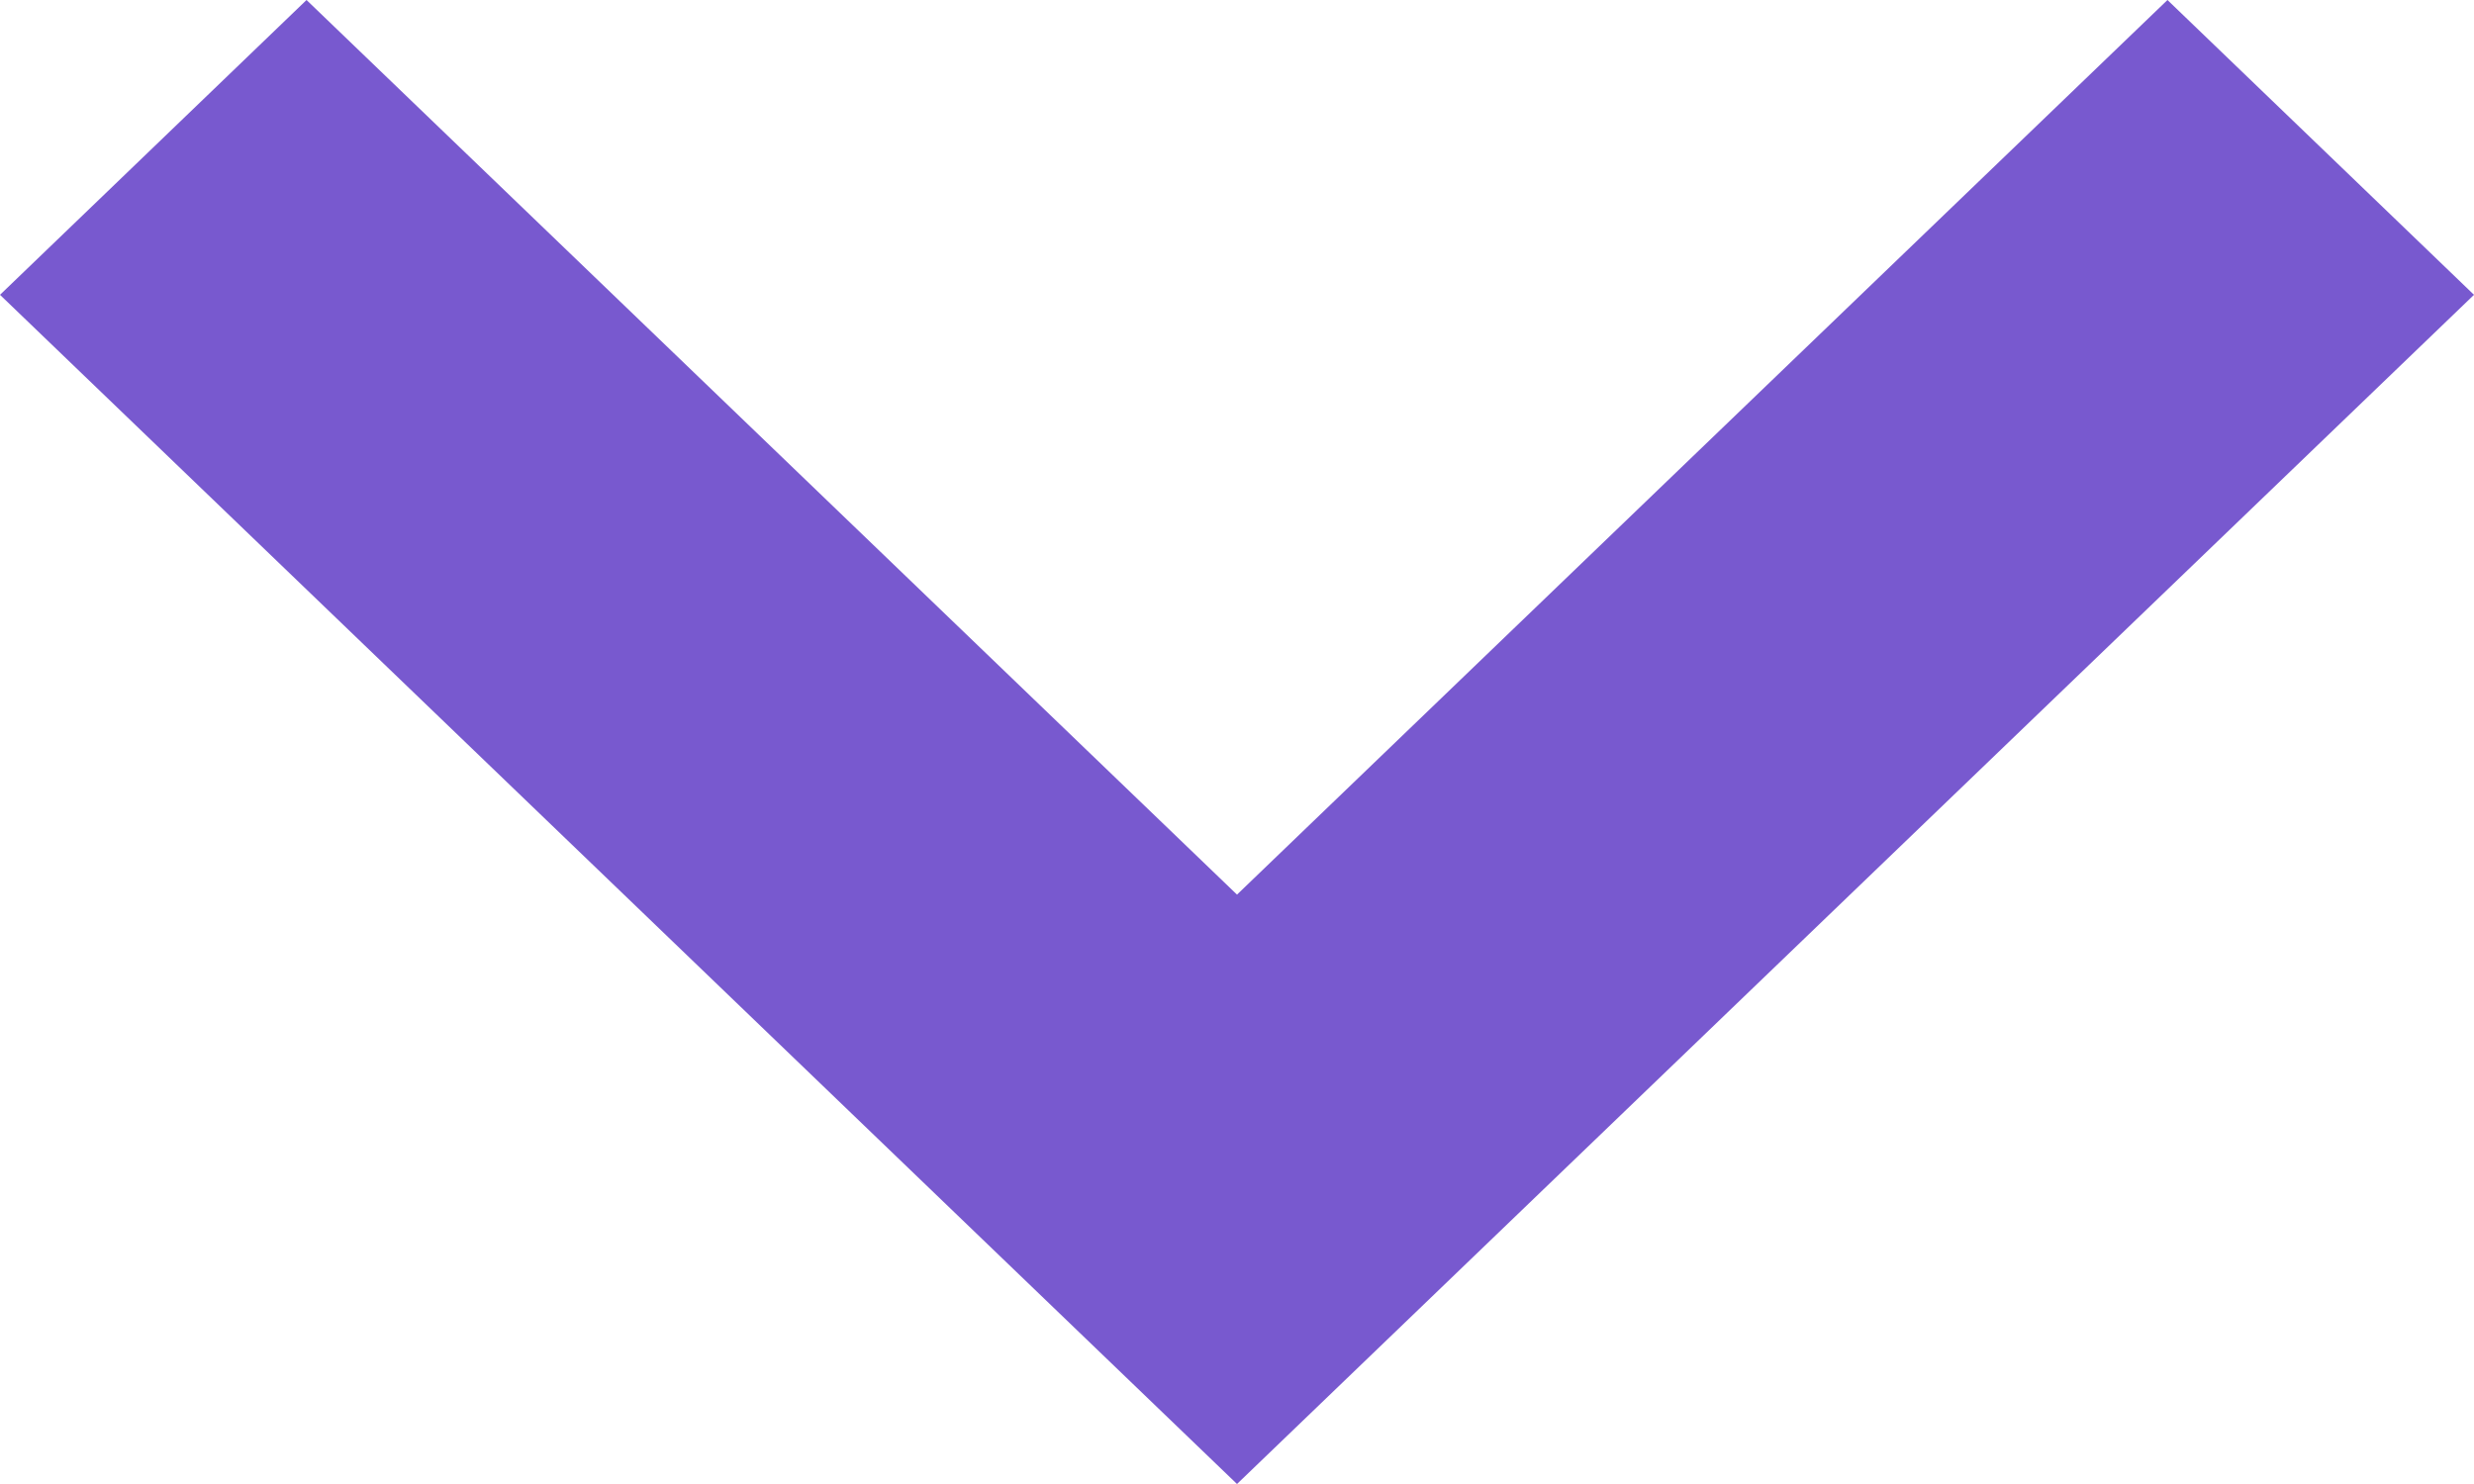
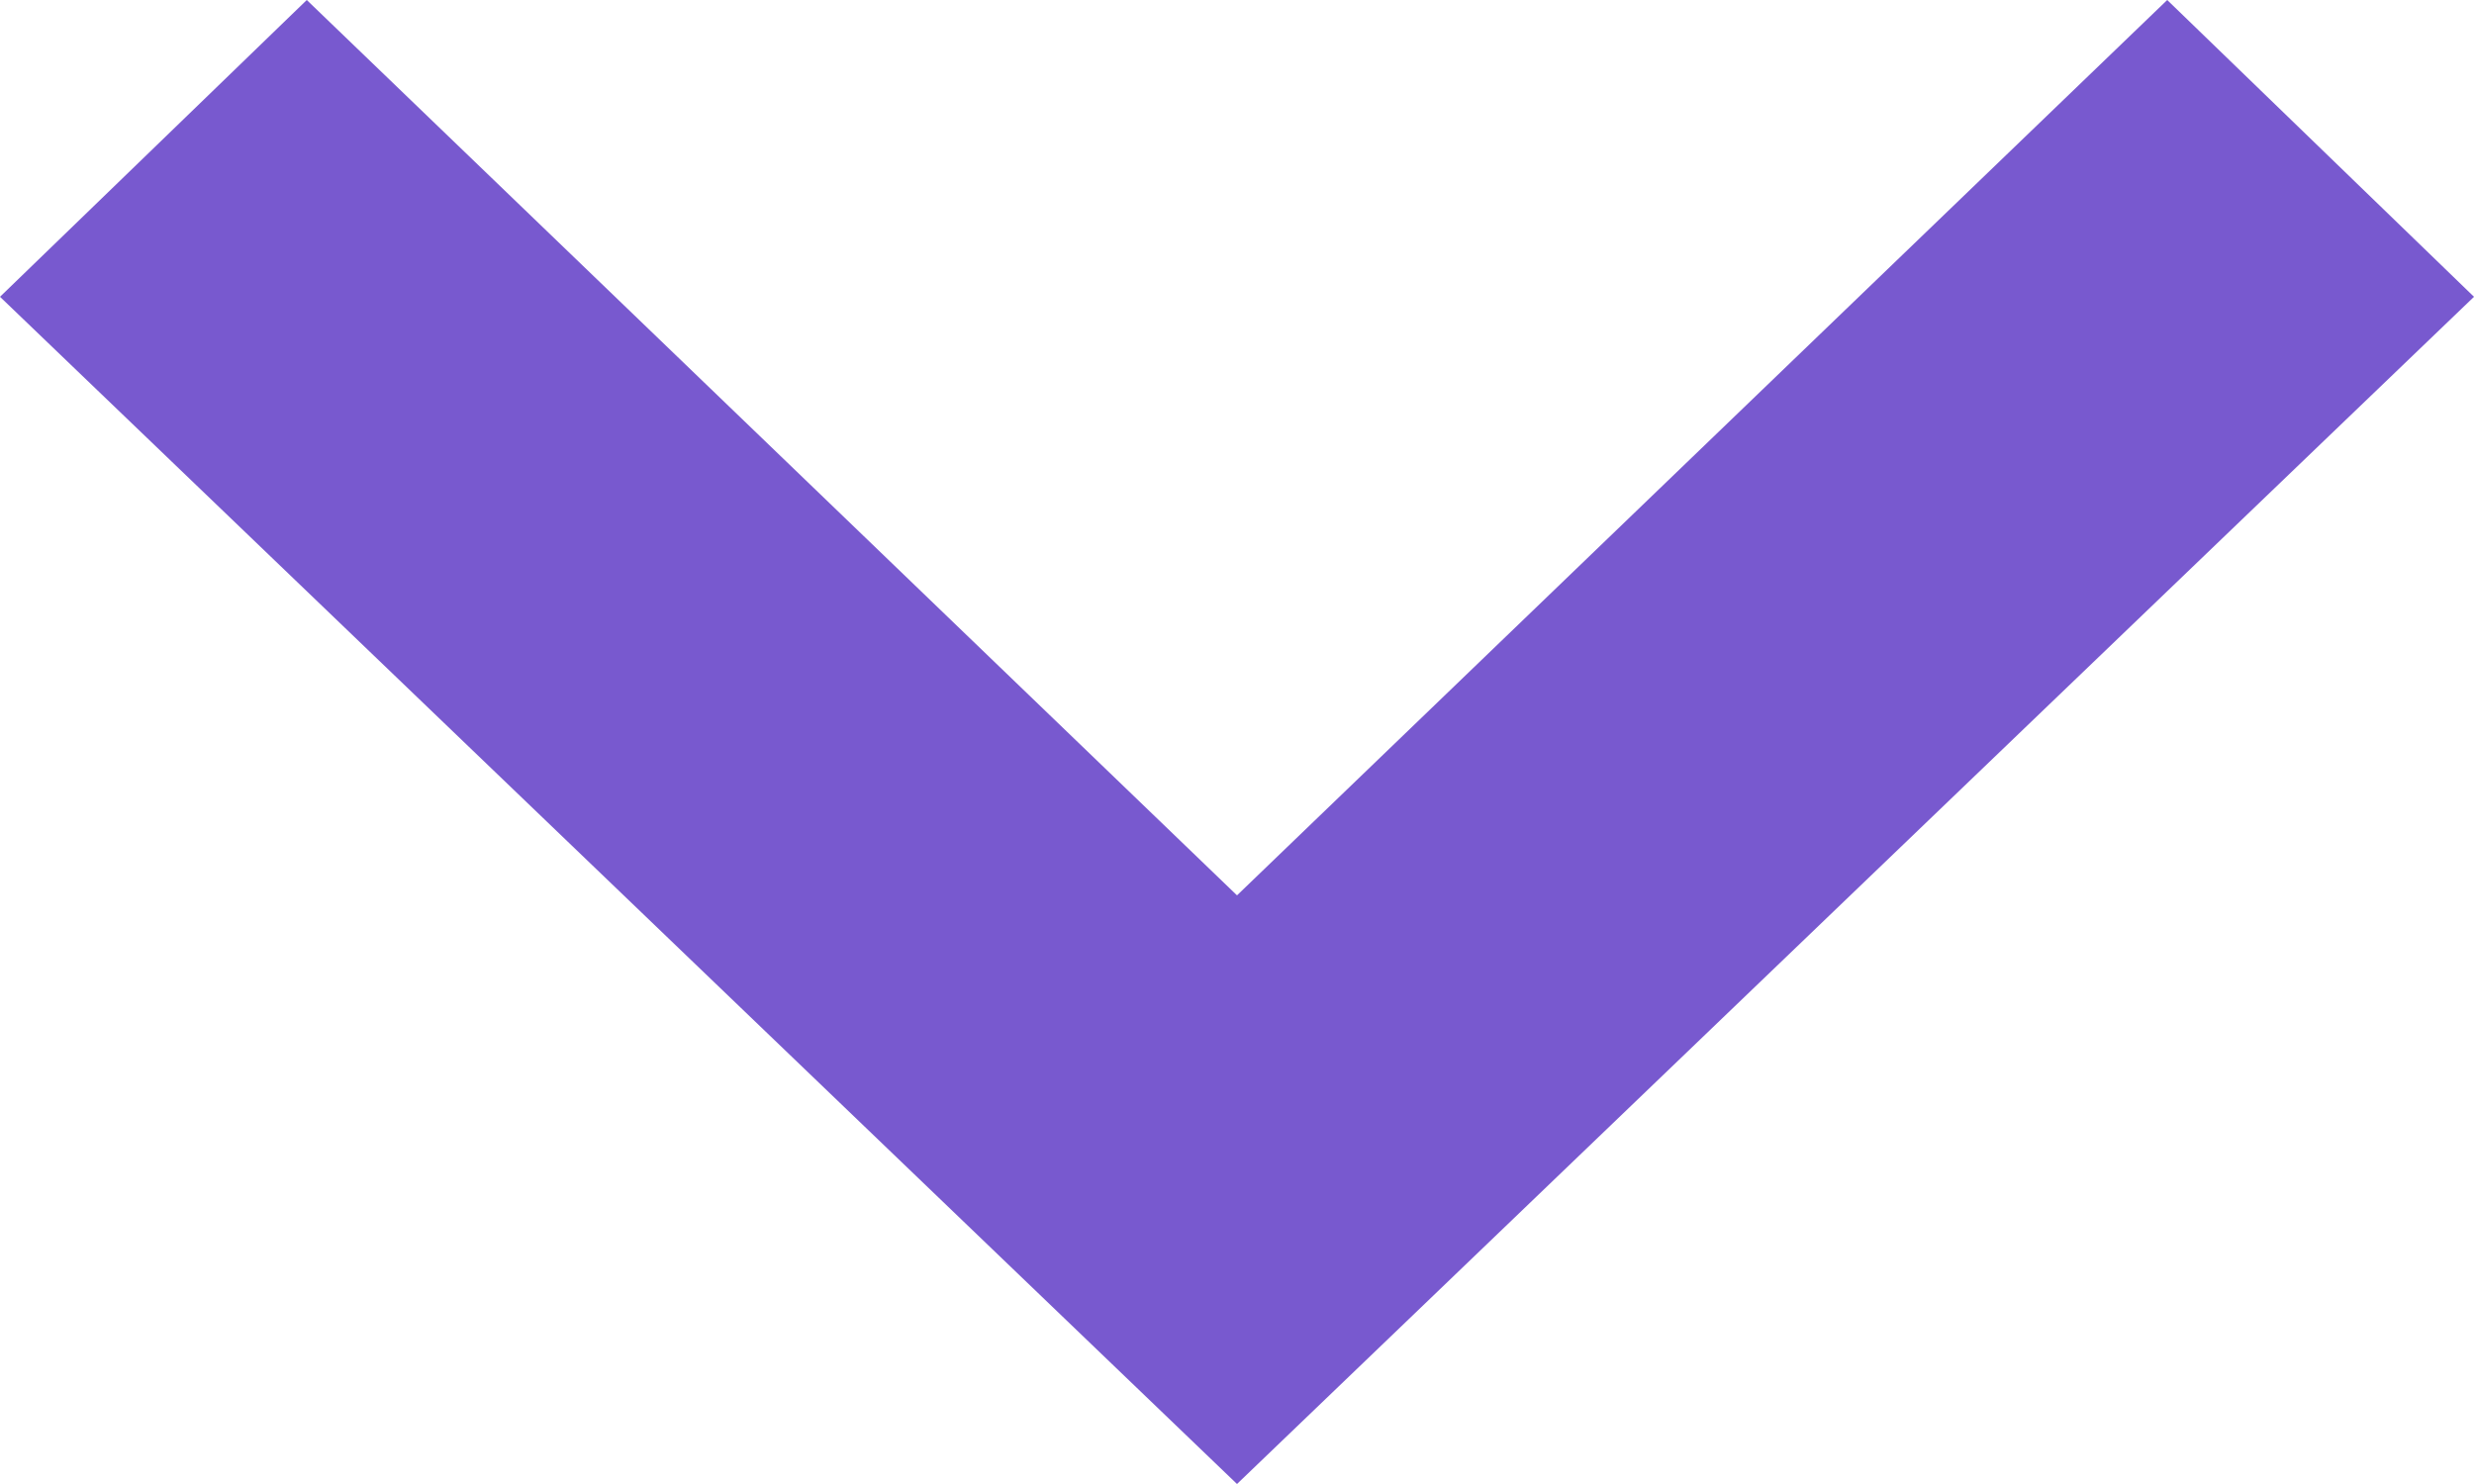
- <svg xmlns="http://www.w3.org/2000/svg" width="10" height="6" viewBox="0 0 10 6" fill="none">
-   <path fill-rule="evenodd" clip-rule="evenodd" d="M0 1.192L1.239 0L5 3.617L8.761 0L10 1.192L5 6L0 1.192Z" fill="#7859CF" />
+ <svg xmlns="http://www.w3.org/2000/svg" viewBox="0 0 10 6" fill="none">
+   <path fill-rule="evenodd" clip-rule="evenodd" d="m0 1.2 1.24-1.2 3.76 3.62 3.76-3.62 1.24 1.2-5 4.8-5-4.8Z" fill="#7859CF" />
</svg>
